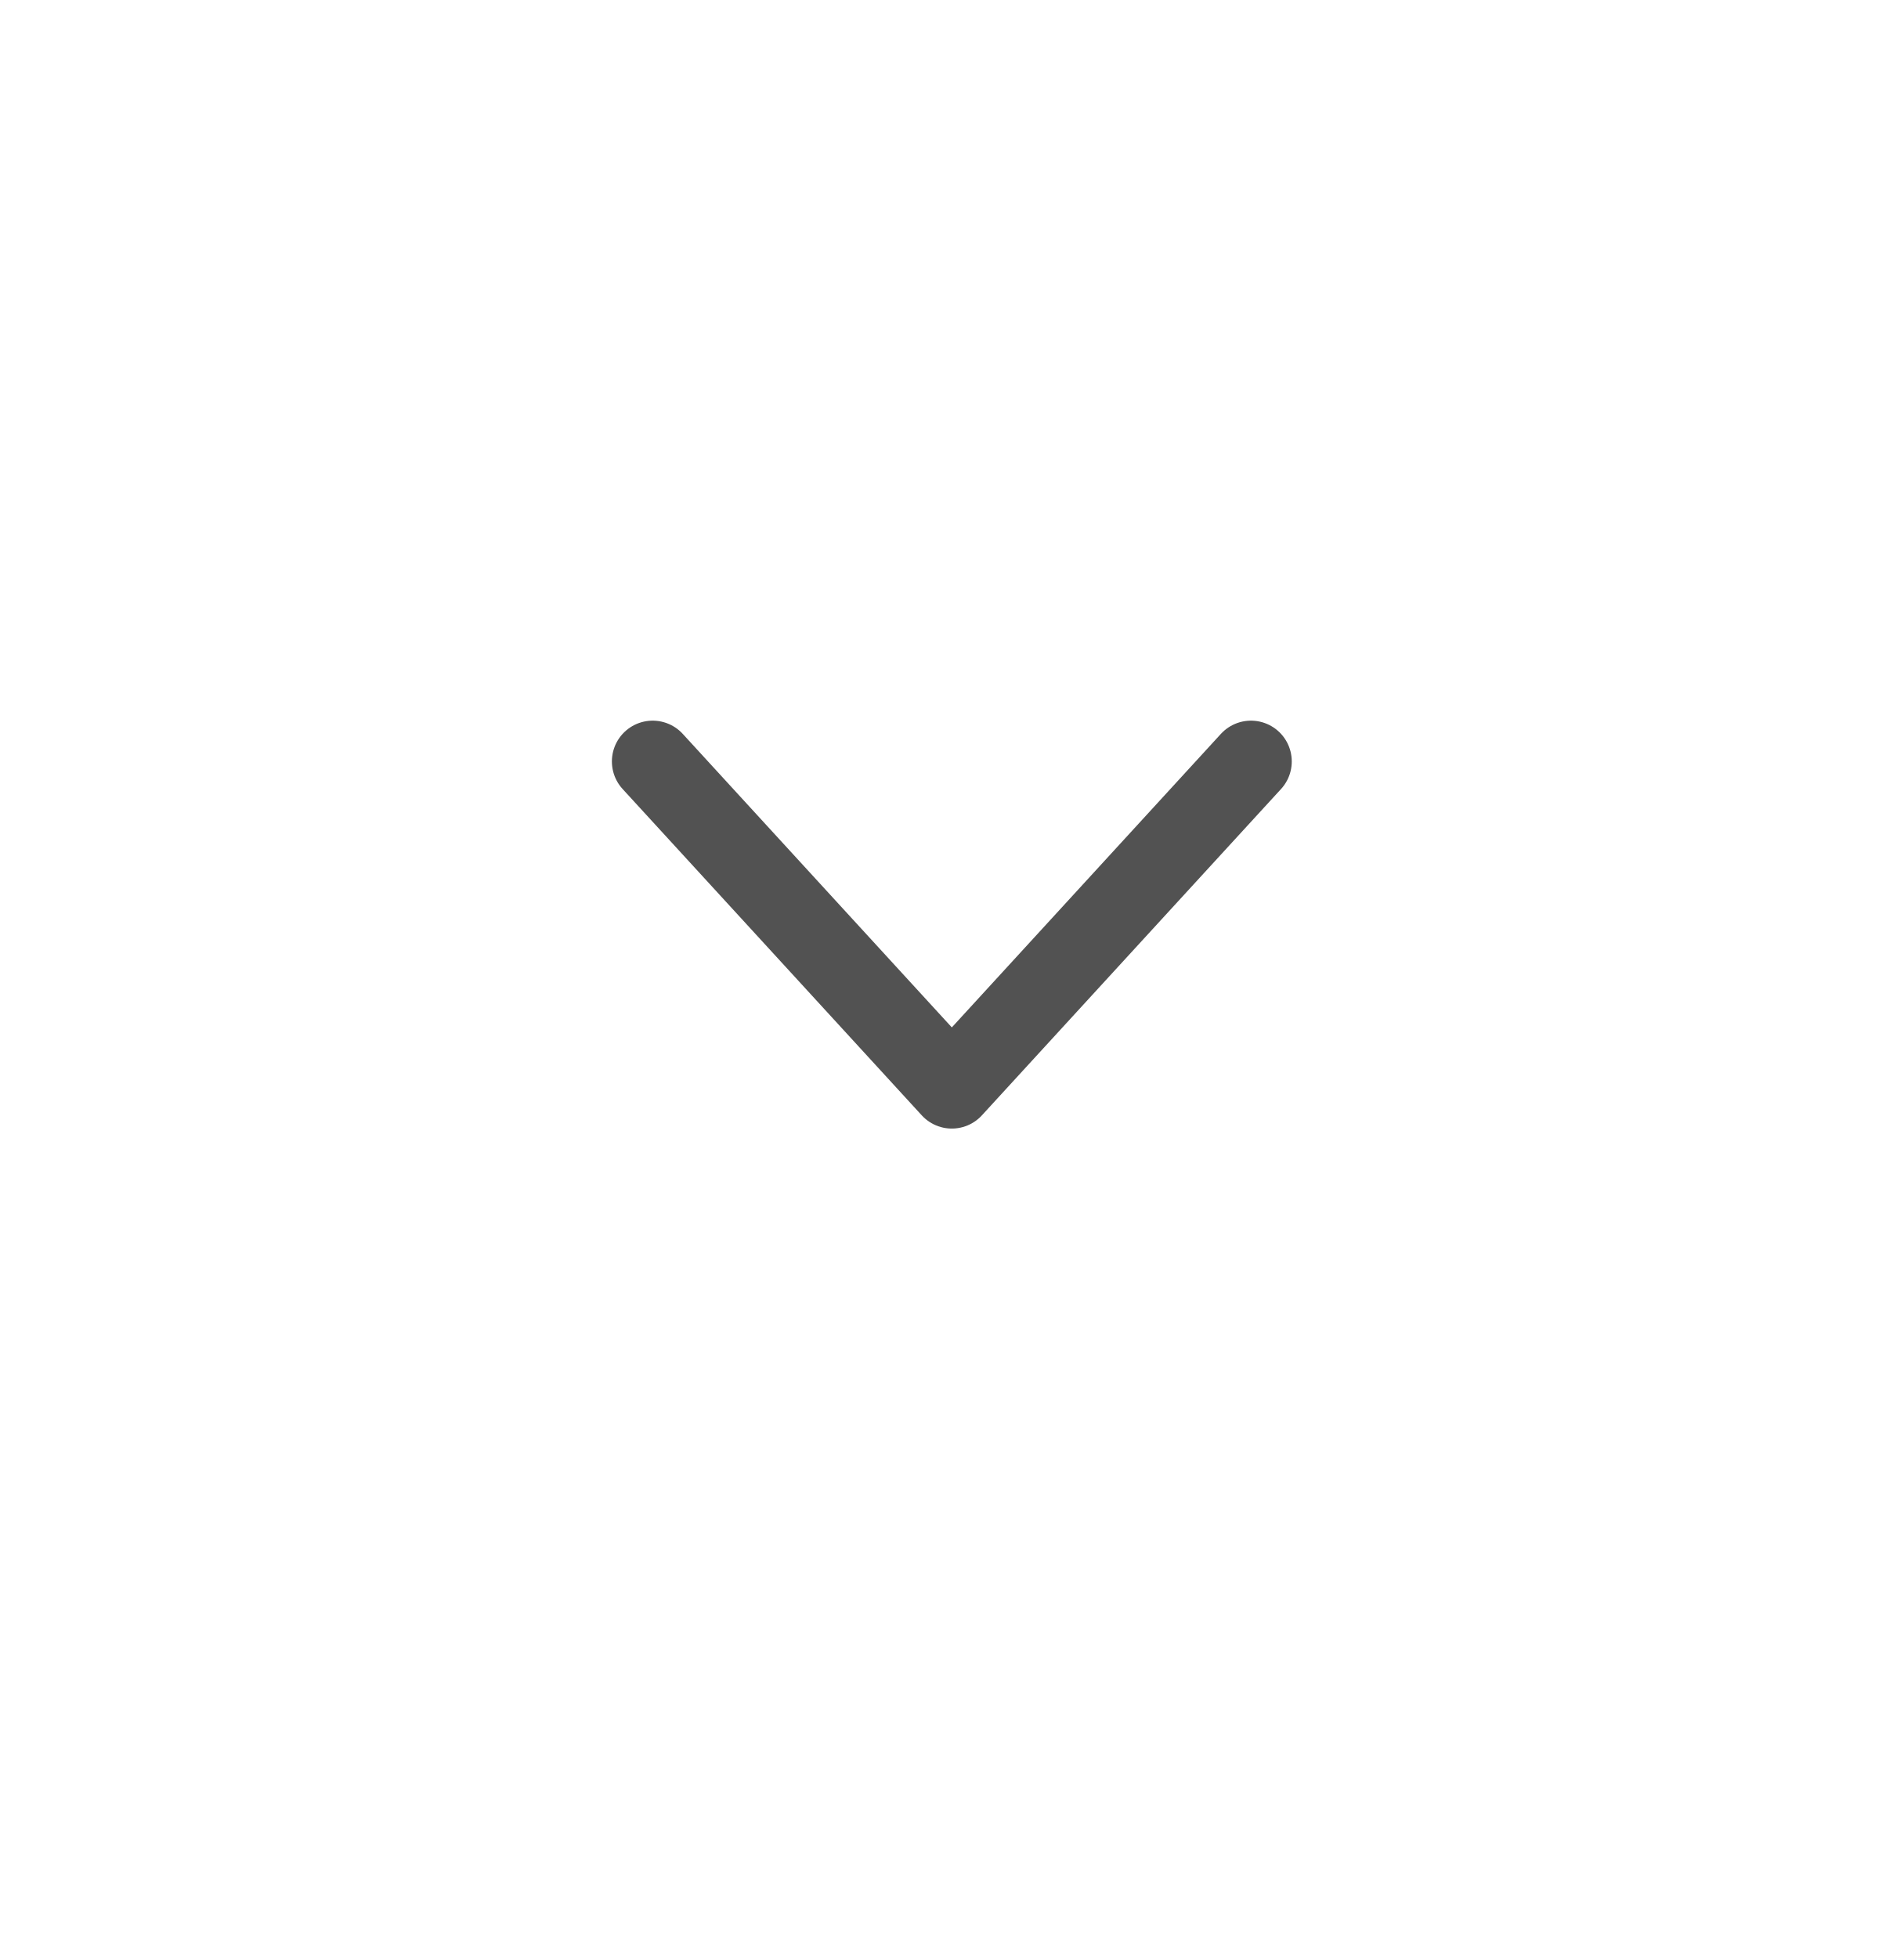
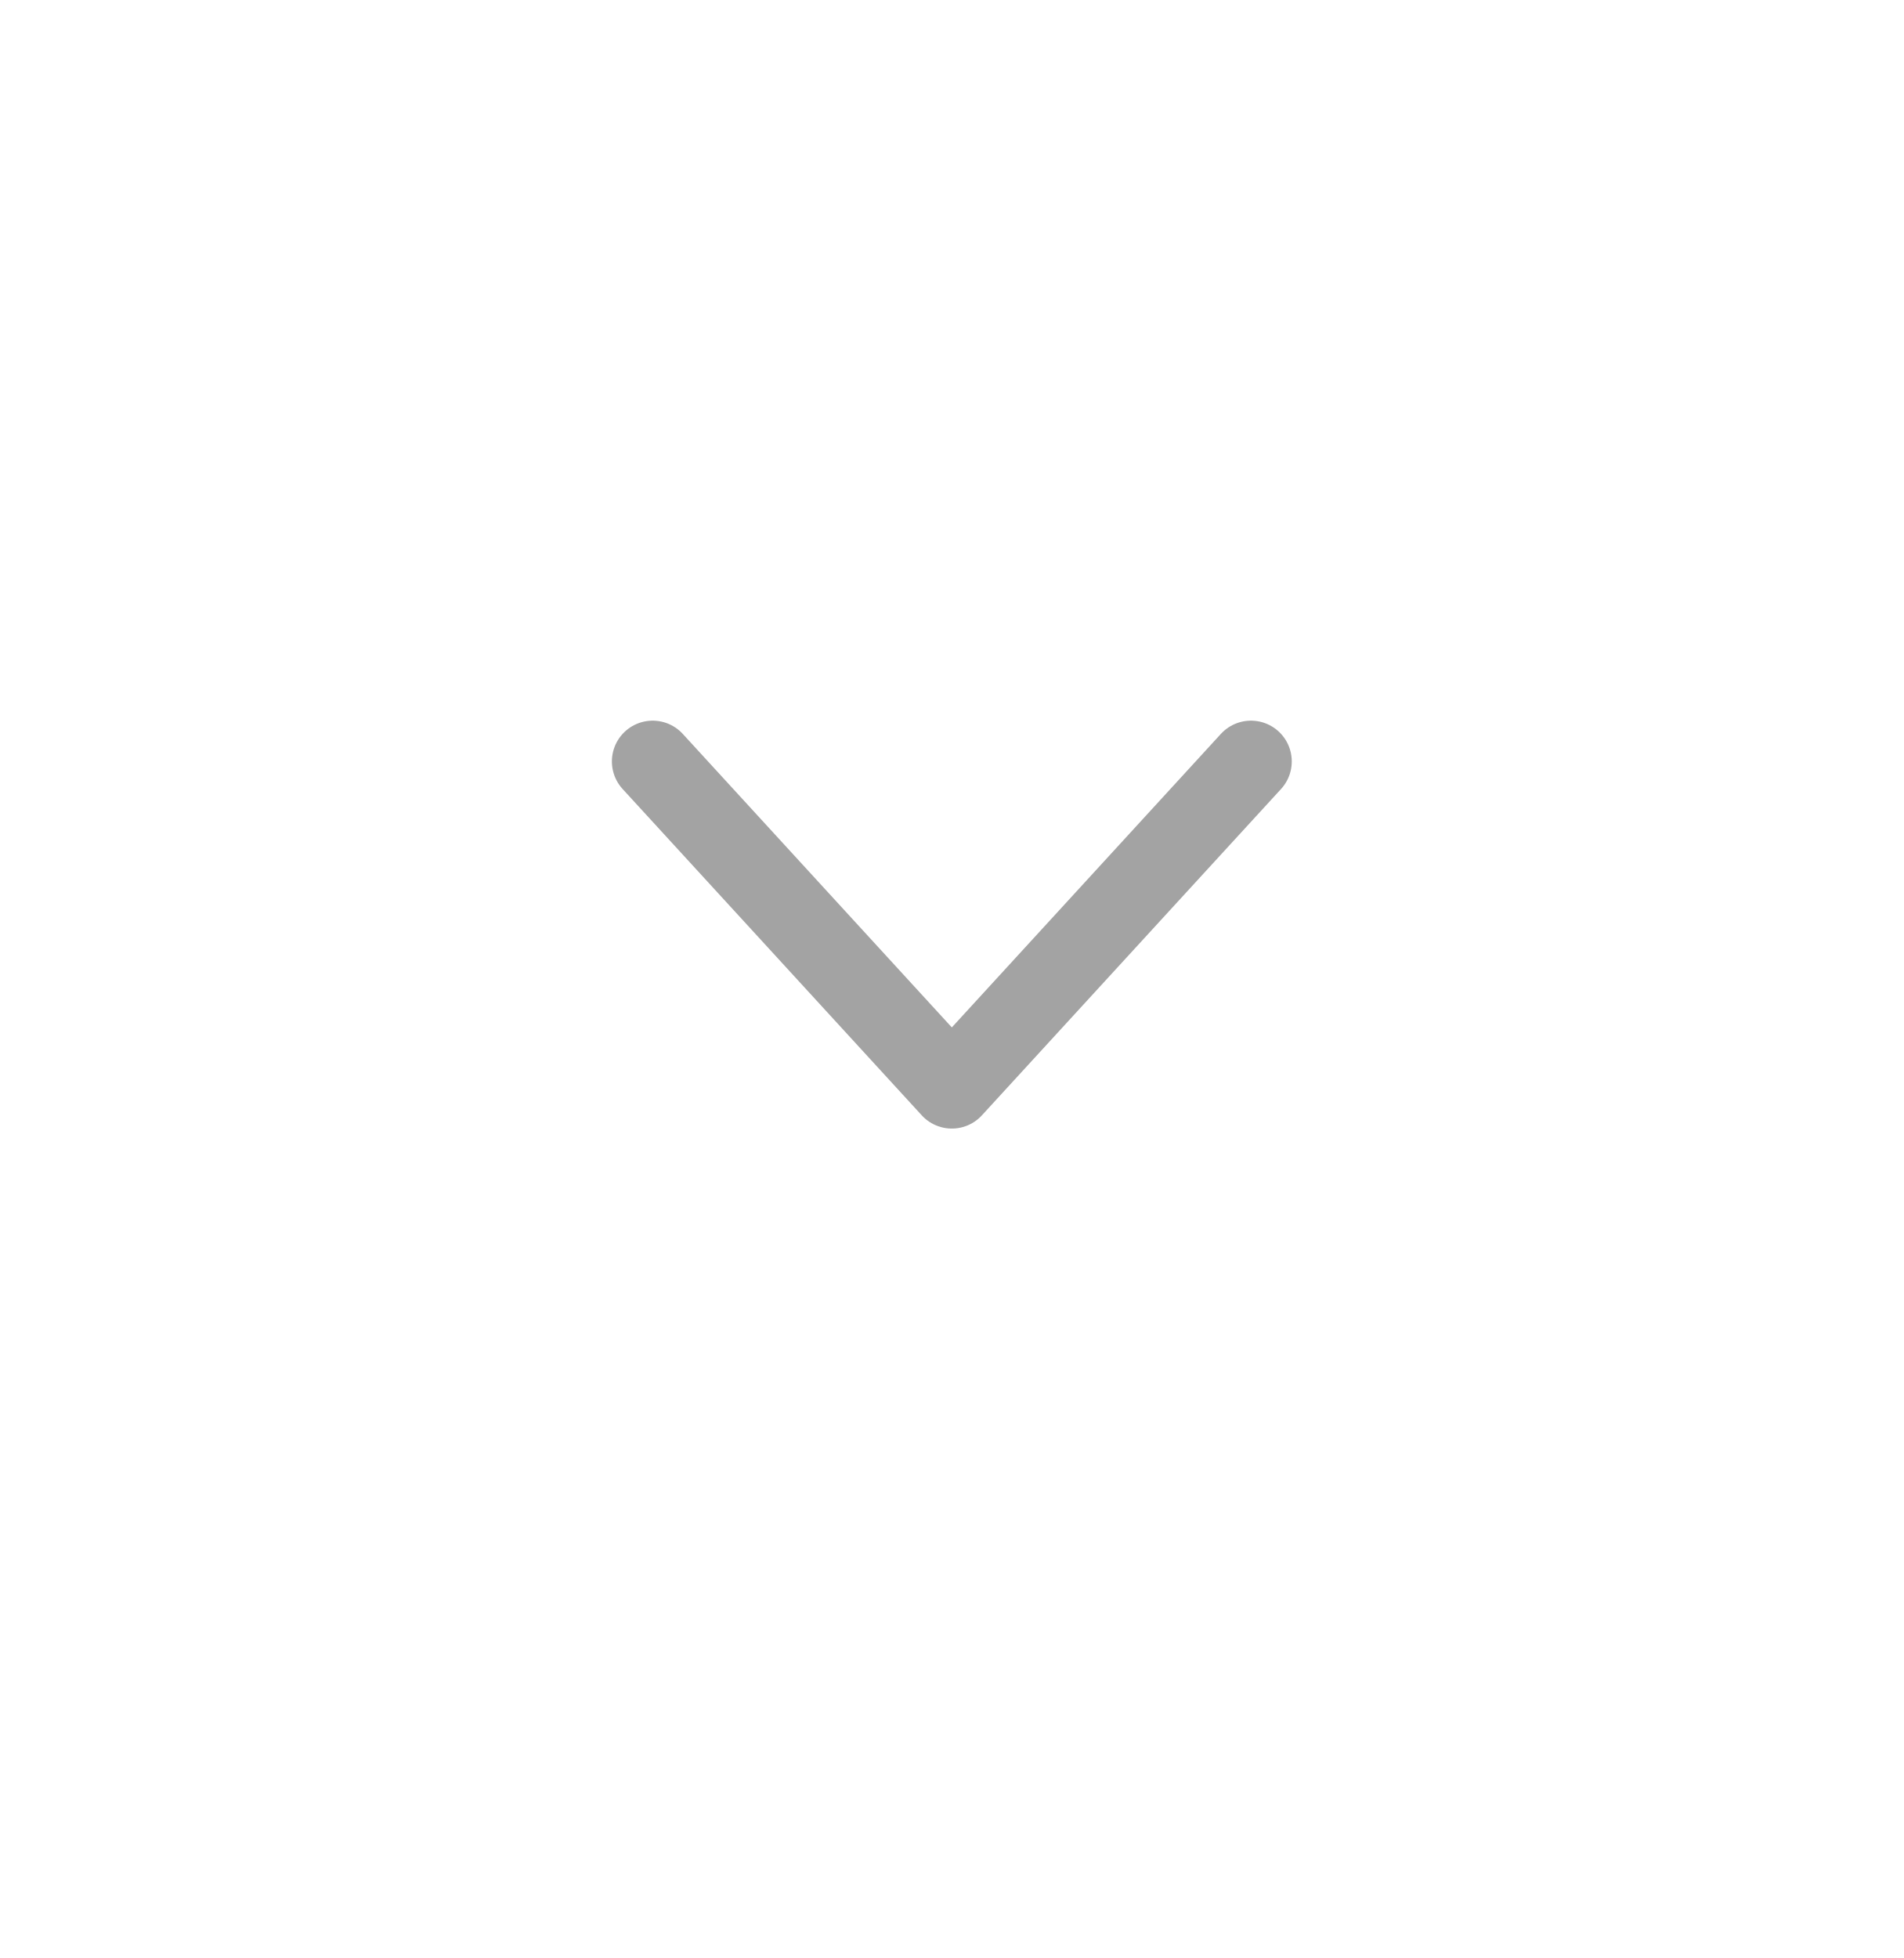
<svg xmlns="http://www.w3.org/2000/svg" version="1.1" viewBox="0 0 35 36">
-   <path d="M12 14 L17.5 20 L23 14" fill="none" stroke="#525252" stroke-width="1.5" stroke-linecap="round" stroke-linejoin="round" />
+   <path d="M12 14 L17.5 20 L23 14" fill="none" stroke="#A3A3A3" stroke-width="1.5" stroke-linecap="round" stroke-linejoin="round" />
</svg>
